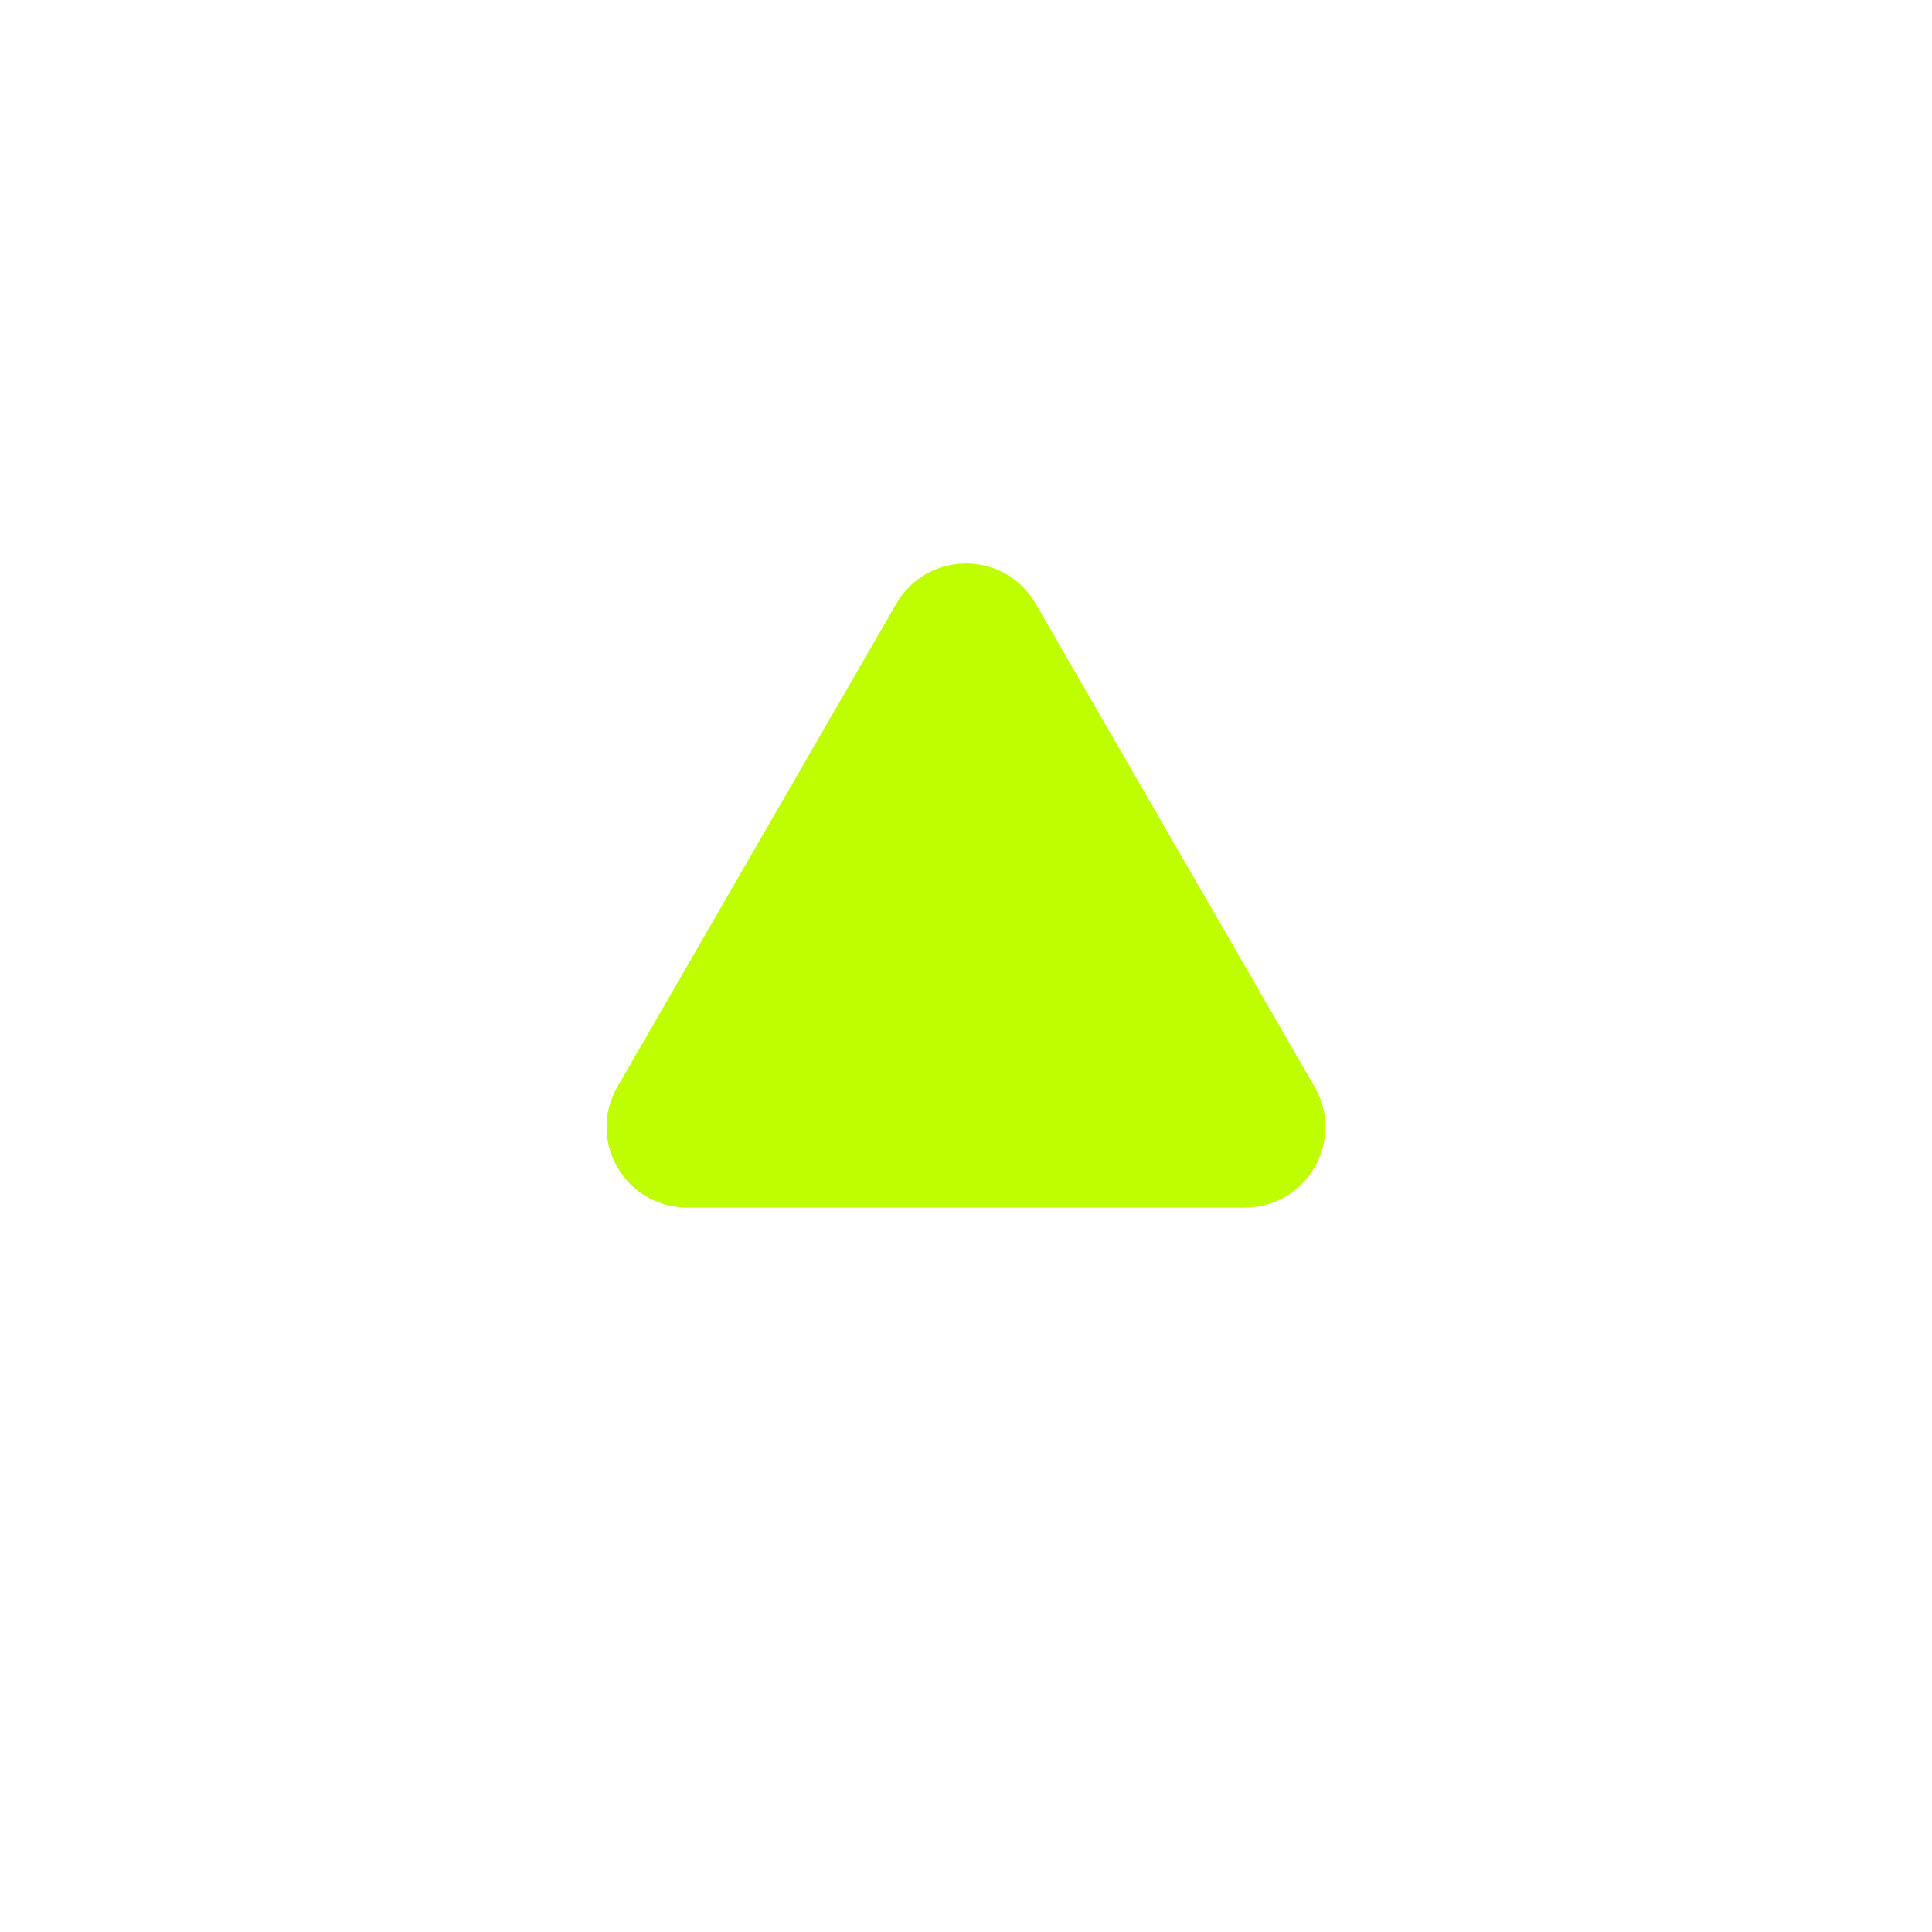
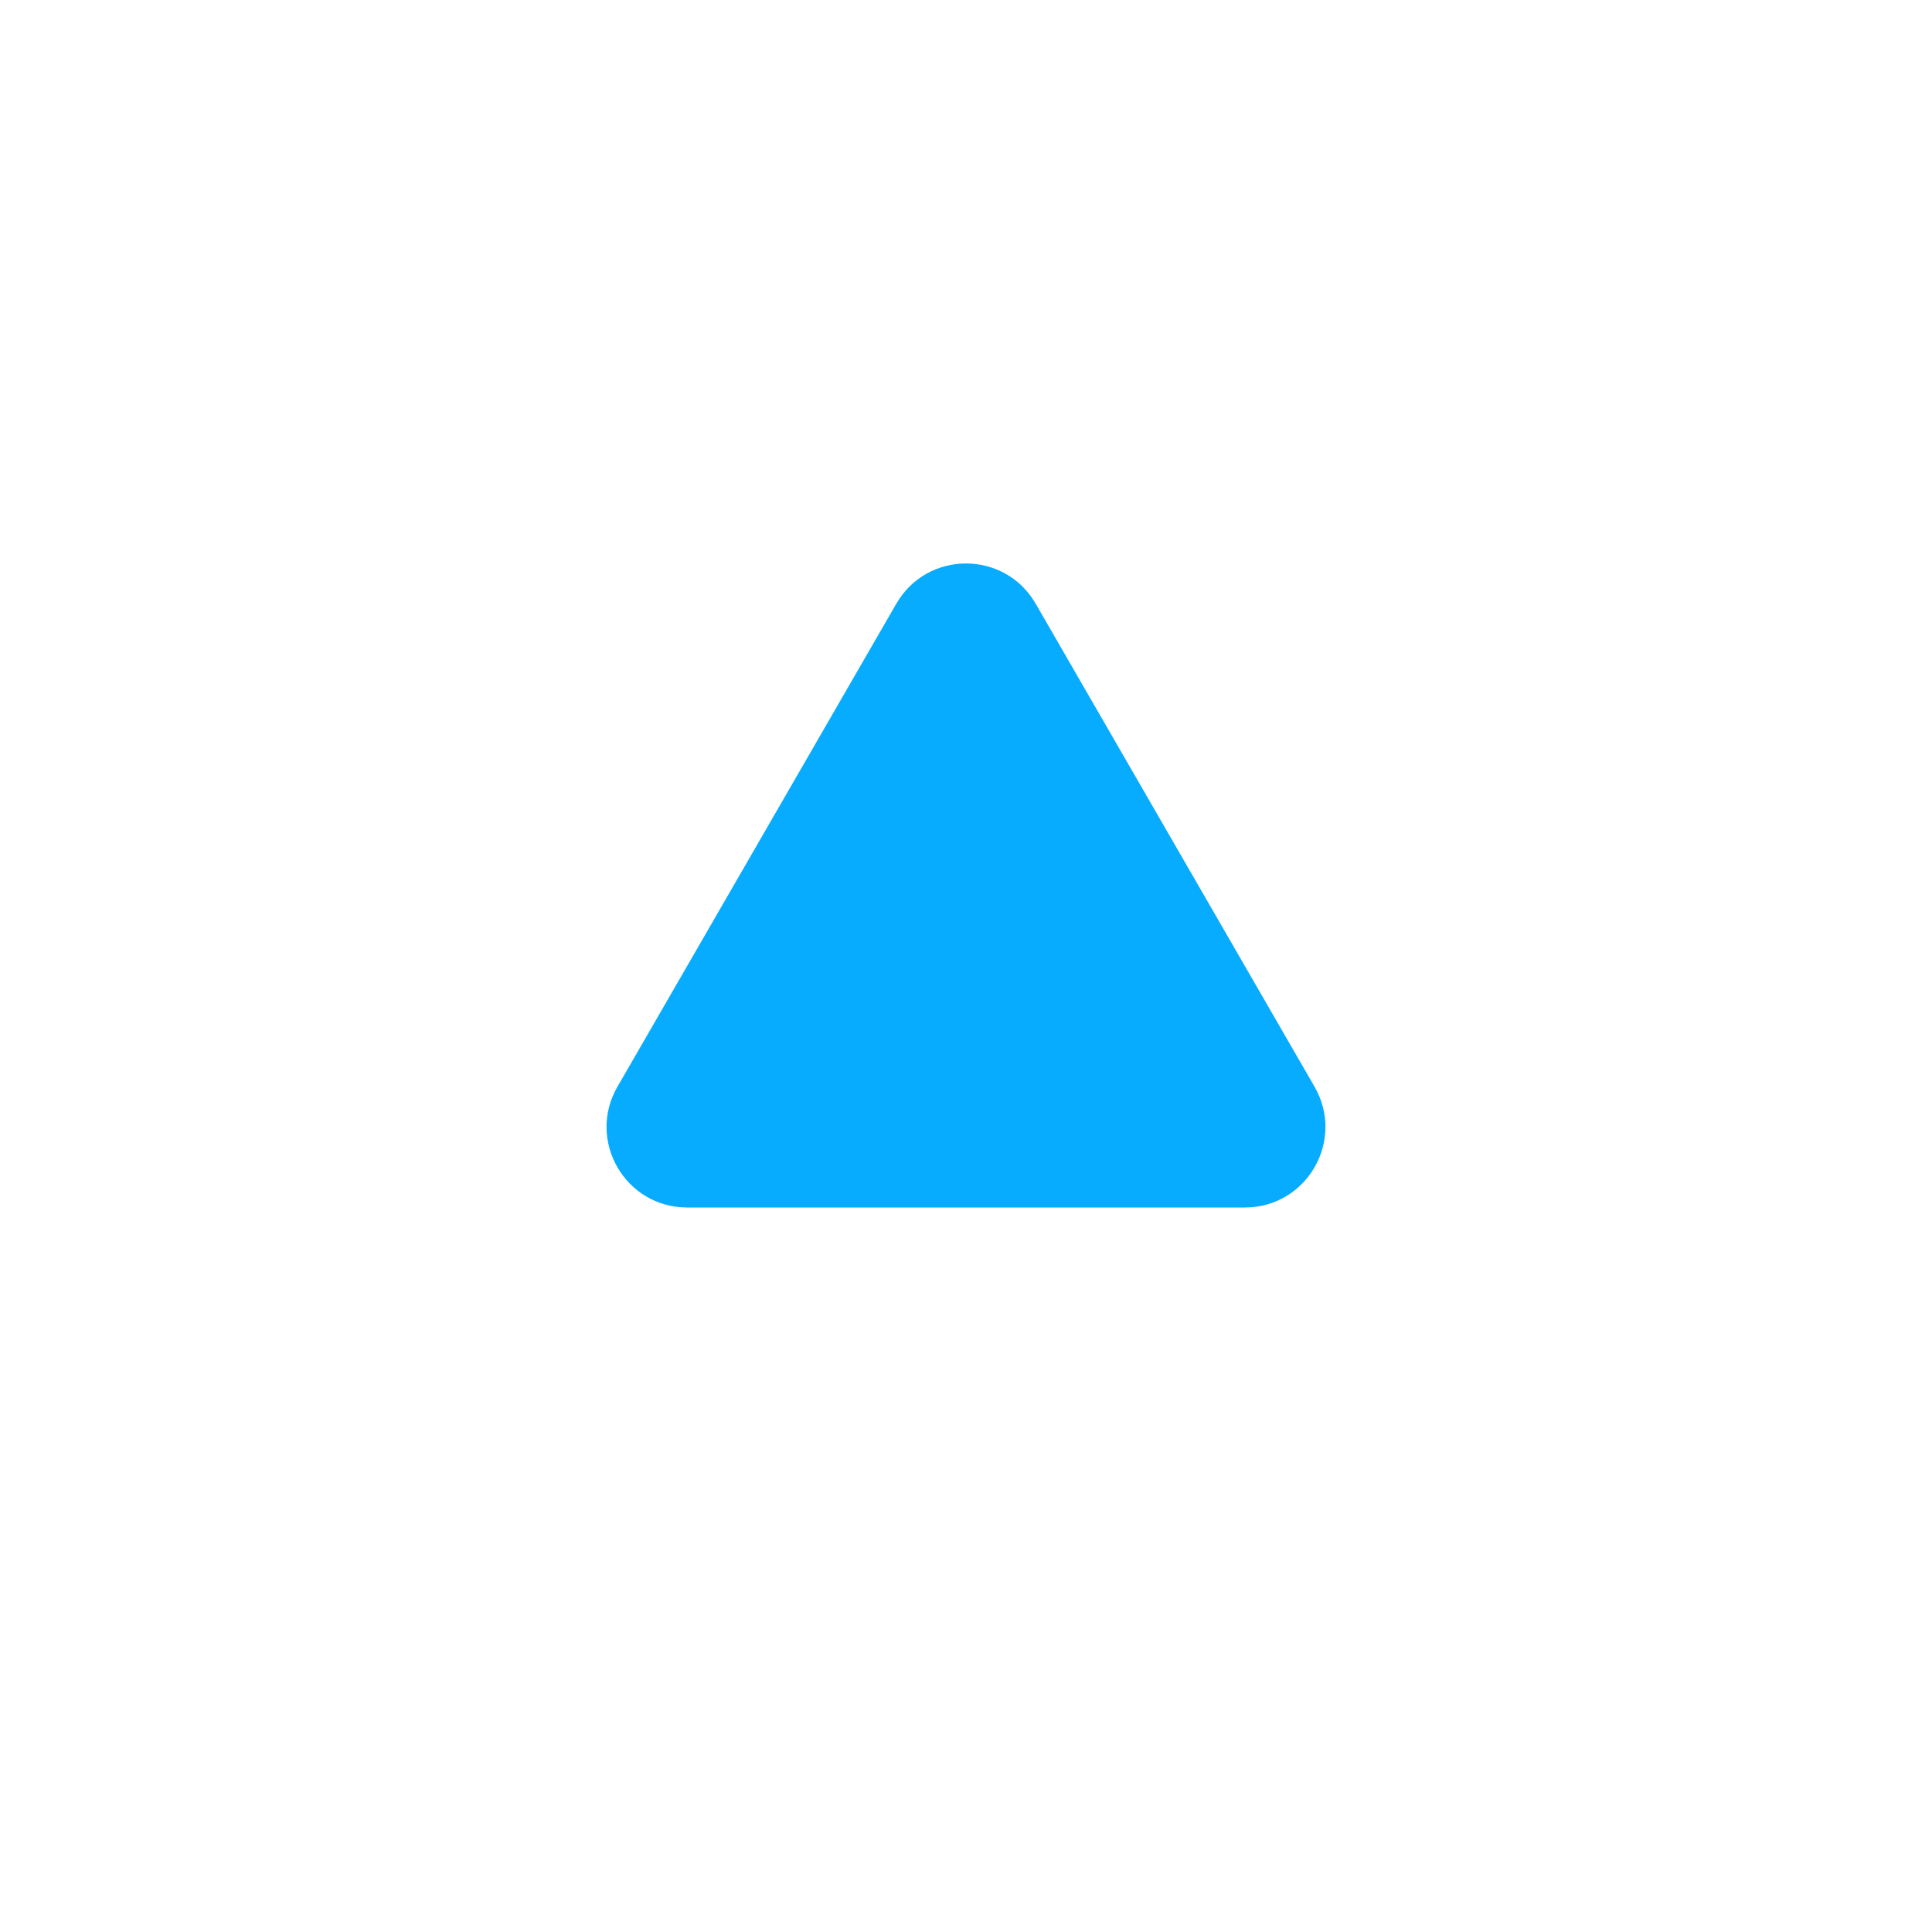
<svg xmlns="http://www.w3.org/2000/svg" width="24" height="24" viewBox="0 0 24 24" fill="none">
-   <path d="M12.866 7.5C12.481 6.833 11.519 6.833 11.134 7.5L7.67 13.5C7.285 14.167 7.766 15 8.536 15L15.464 15C16.234 15 16.715 14.167 16.33 13.5L12.866 7.5Z" fill="#BEFE00" />
+   <path d="M12.866 7.5C12.481 6.833 11.519 6.833 11.134 7.5L7.67 13.5C7.285 14.167 7.766 15 8.536 15L15.464 15C16.234 15 16.715 14.167 16.33 13.5L12.866 7.5Z" fill="#07acff" />
</svg>
